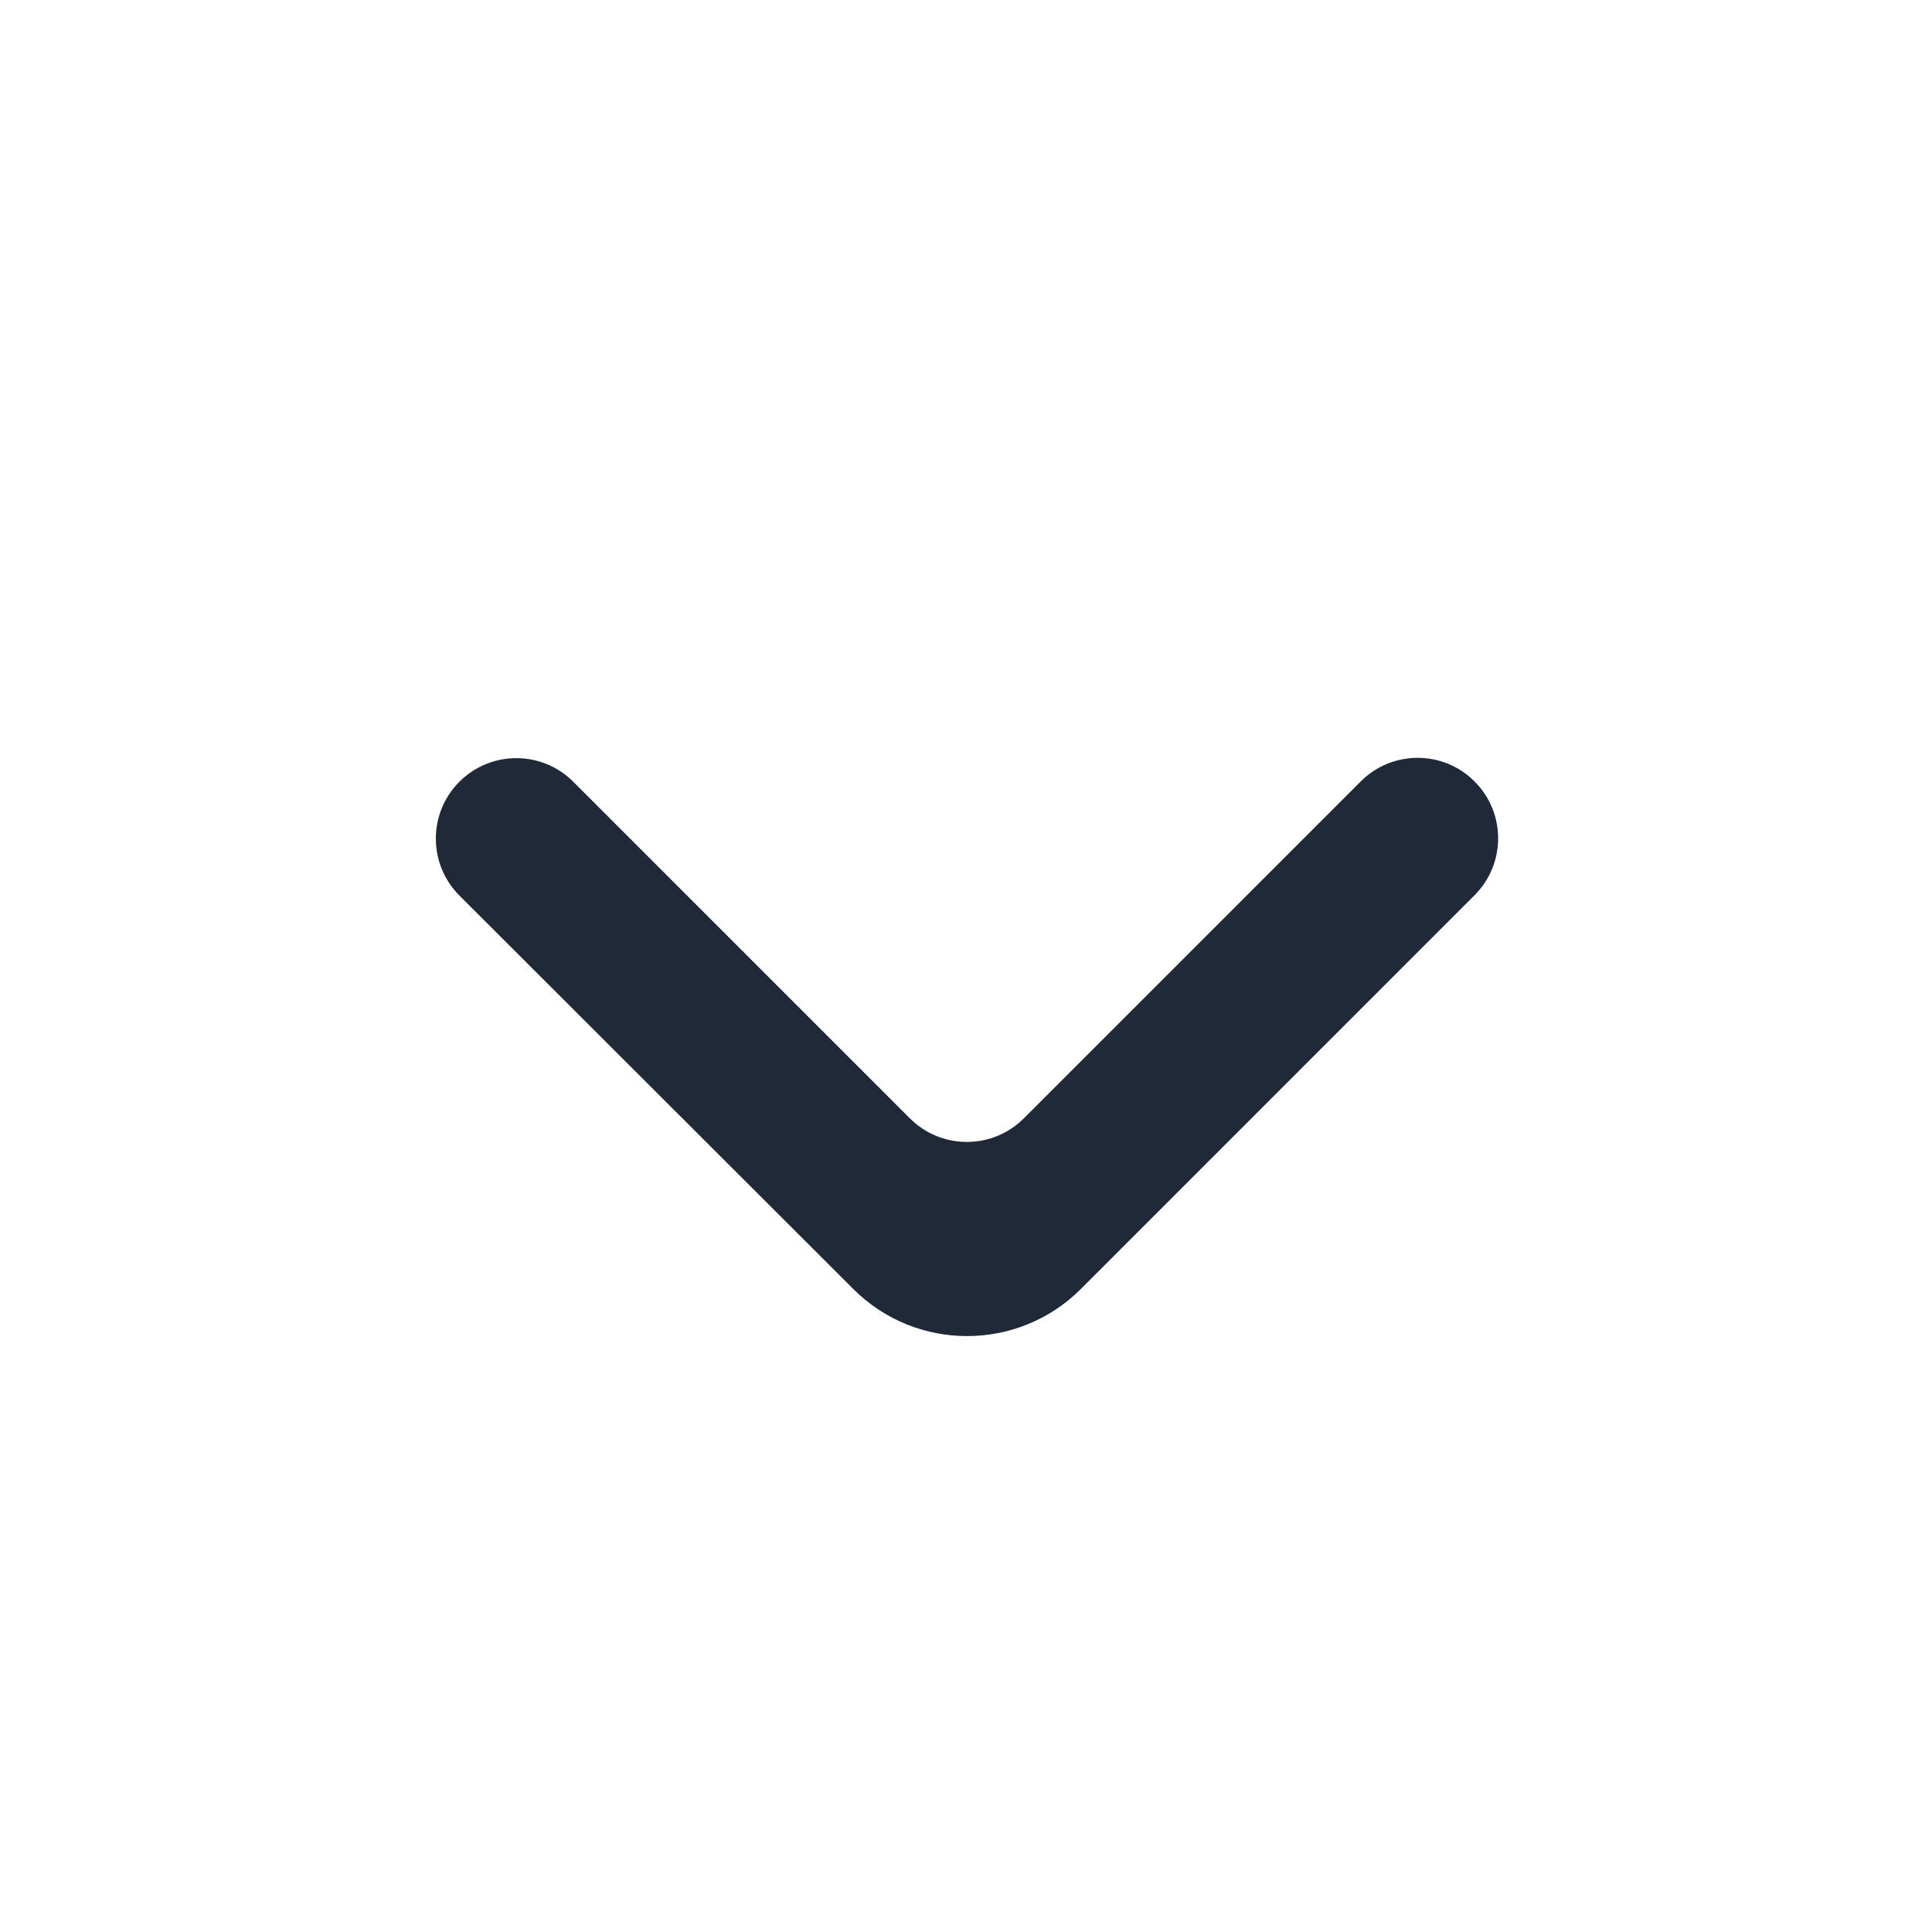
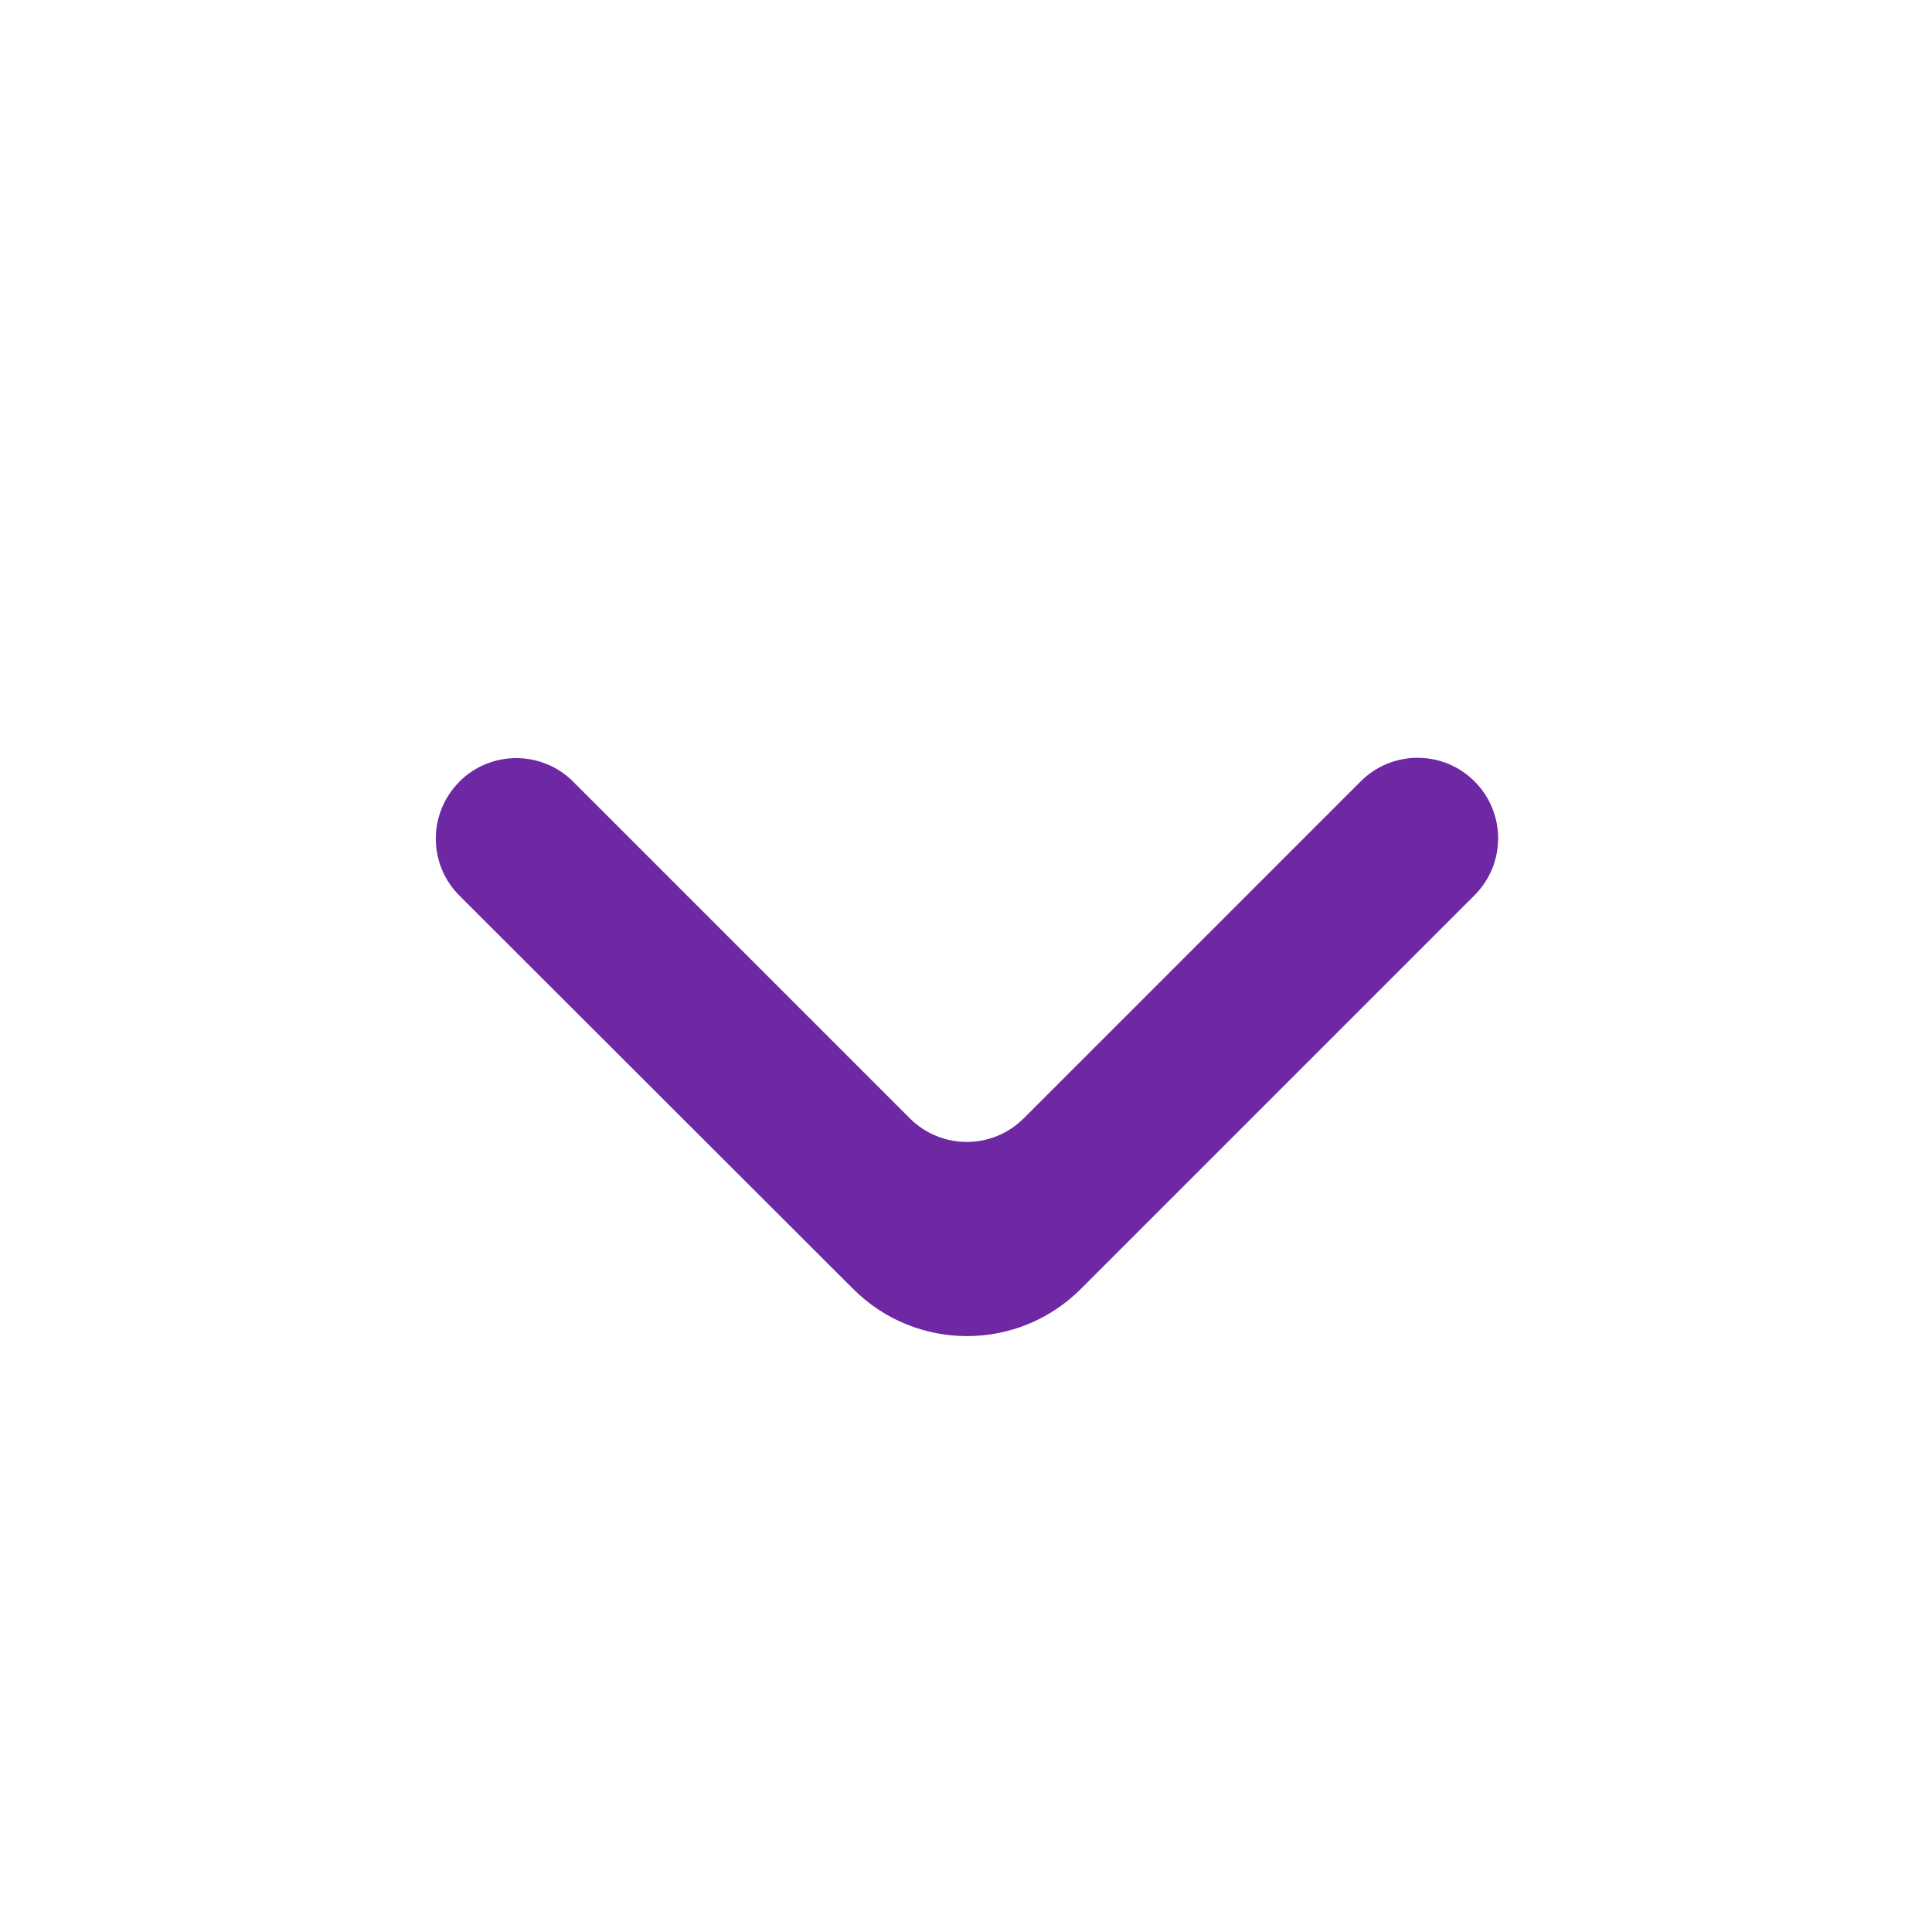
- <svg xmlns="http://www.w3.org/2000/svg" width="32" height="32" viewBox="0 0 32 32" fill="none">
-   <path d="M7.609 12.948C7.089 13.468 7.089 14.312 7.609 14.833L14.133 21.35C15.174 22.39 16.862 22.39 17.903 21.349L24.423 14.828C24.944 14.308 24.944 13.463 24.423 12.943C23.903 12.422 23.058 12.422 22.538 12.943L16.957 18.524C16.436 19.044 15.592 19.044 15.071 18.524L9.495 12.948C8.974 12.427 8.13 12.427 7.609 12.948Z" fill="#1F2937" />
+ <svg xmlns="http://www.w3.org/2000/svg" width="32" height="32" fill="#6f28a4" version="1.1" viewBox="0 0 32 32">
+   <path d="m7.609 12.948c-0.521 0.521-0.521 1.365 0 1.886l6.523 6.516c1.042 1.041 2.729 1.04 3.77-8e-4l6.521-6.521c0.521-0.521 0.521-1.365 0-1.886s-1.365-0.521-1.886 0l-5.581 5.581c-0.521 0.521-1.365 0.521-1.886 0l-5.576-5.576c-0.521-0.521-1.365-0.521-1.886 0z" />
</svg>
